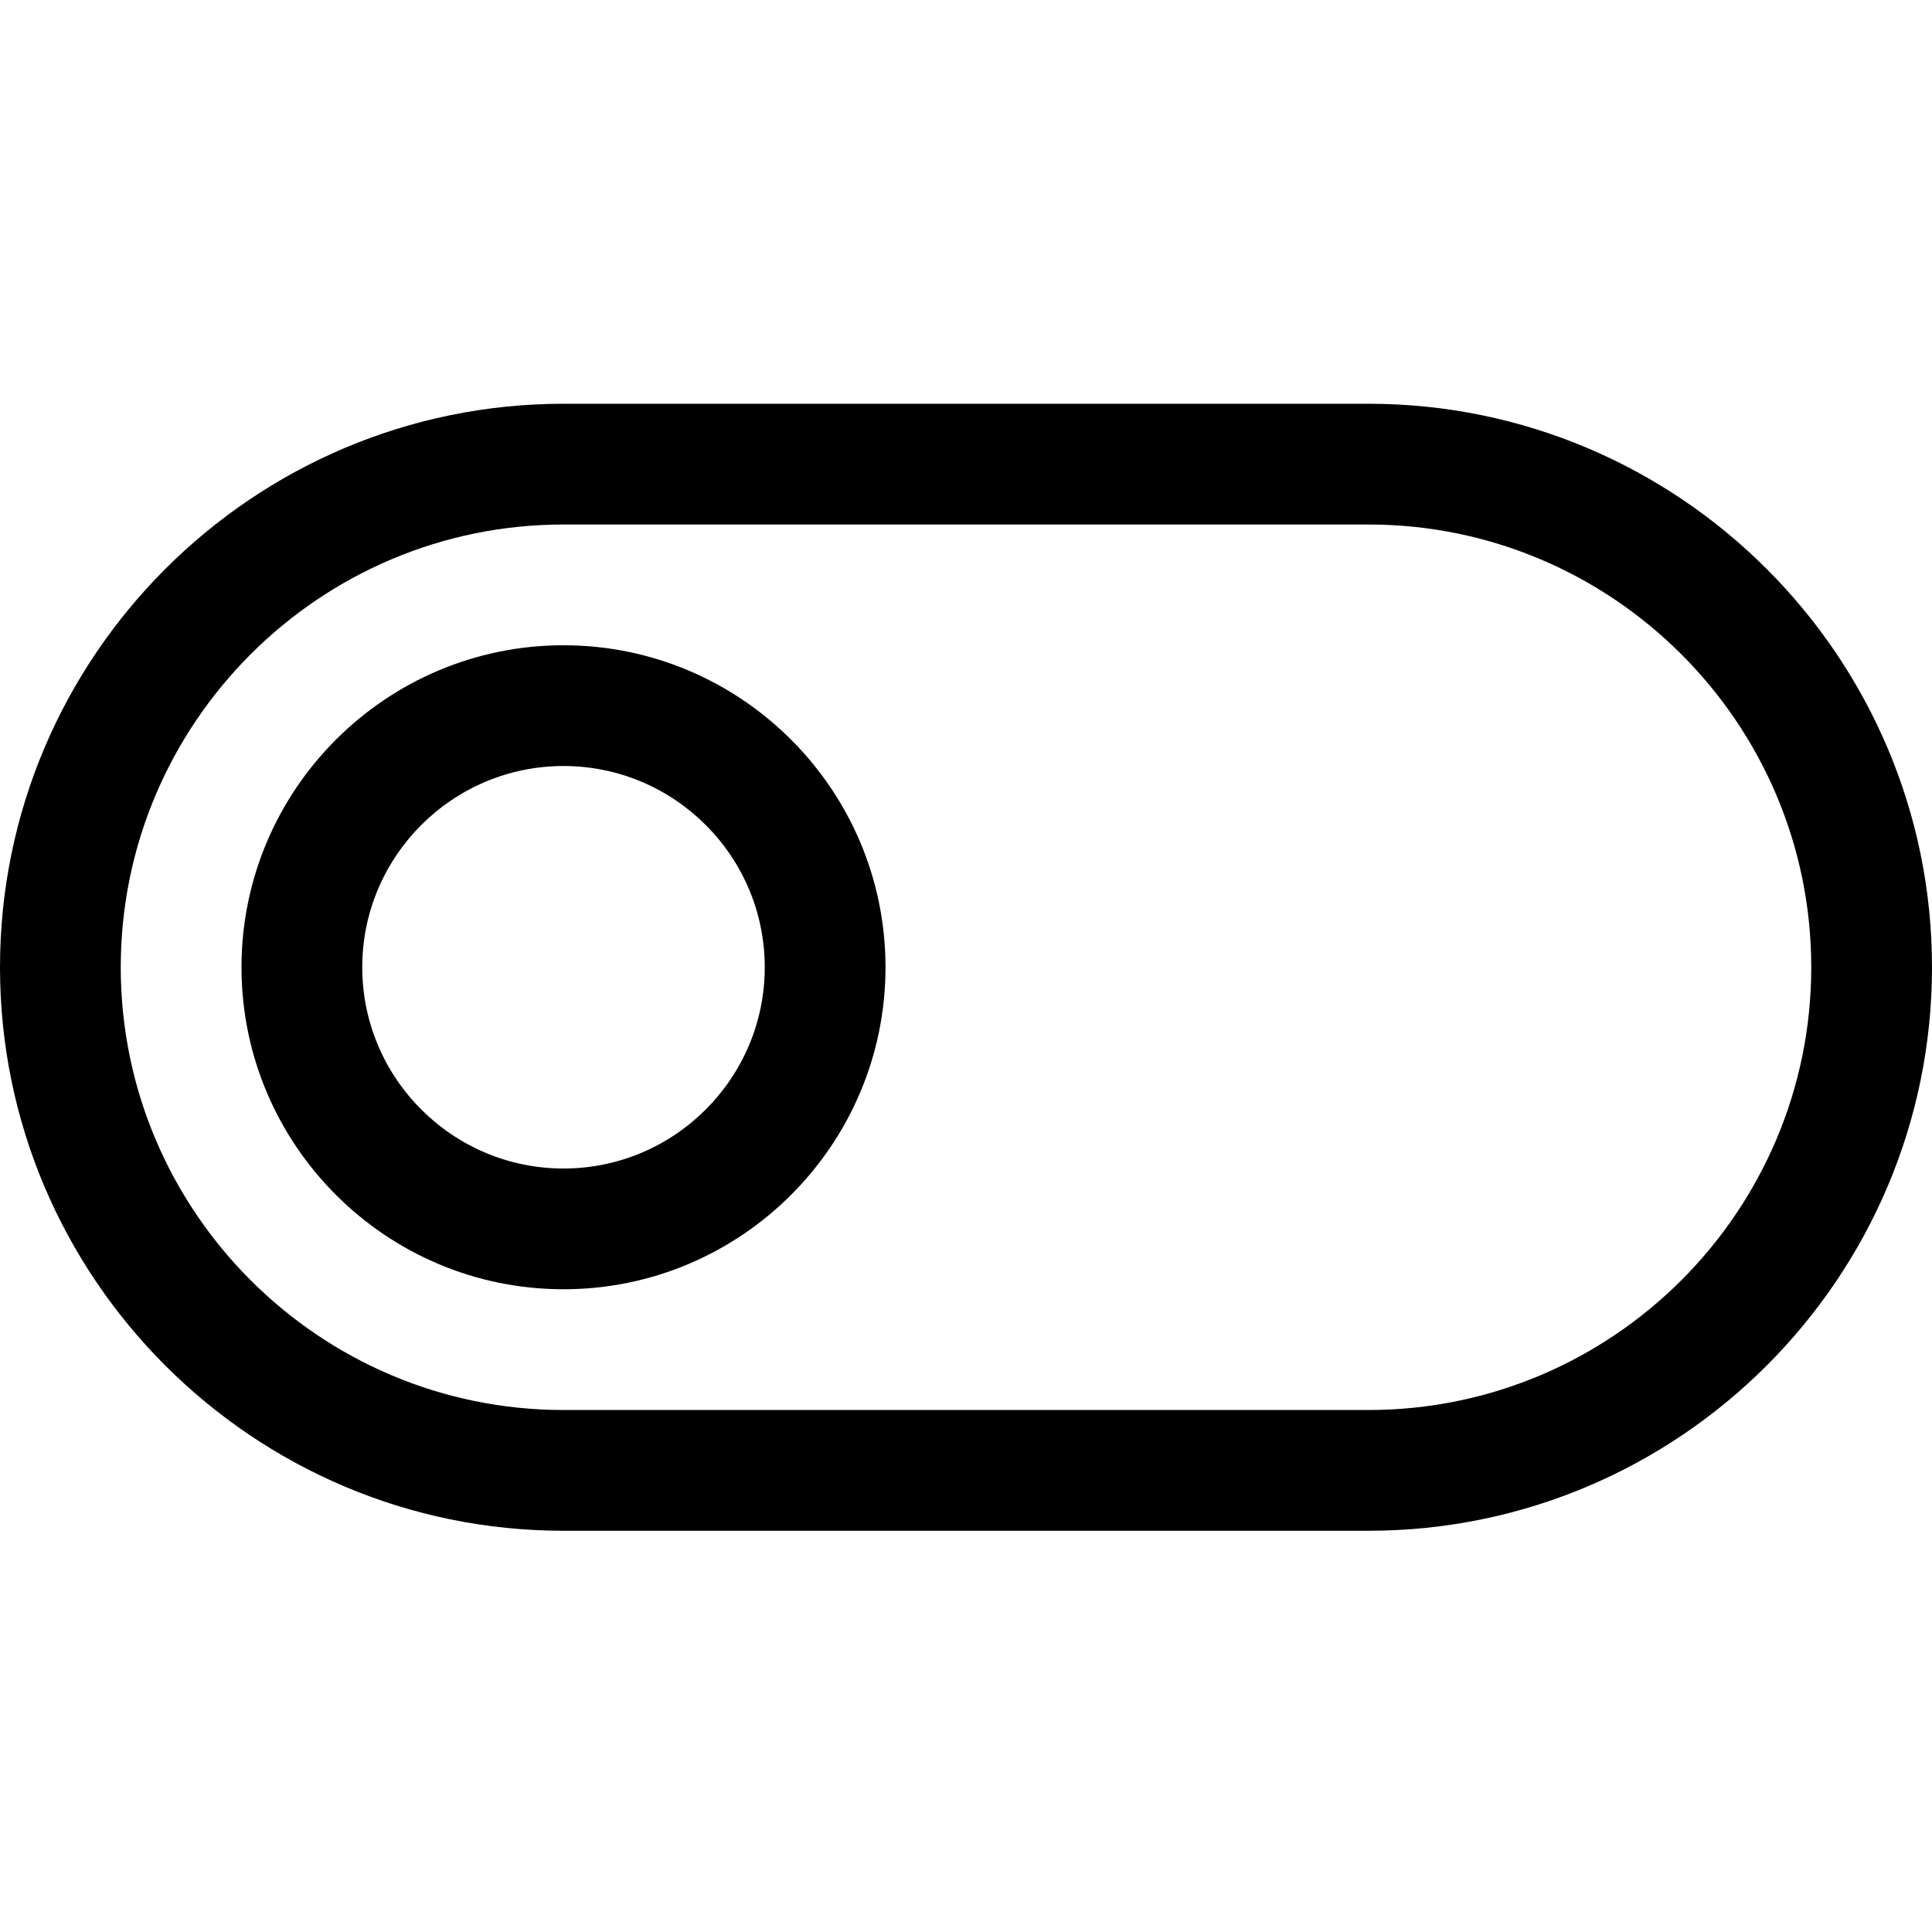
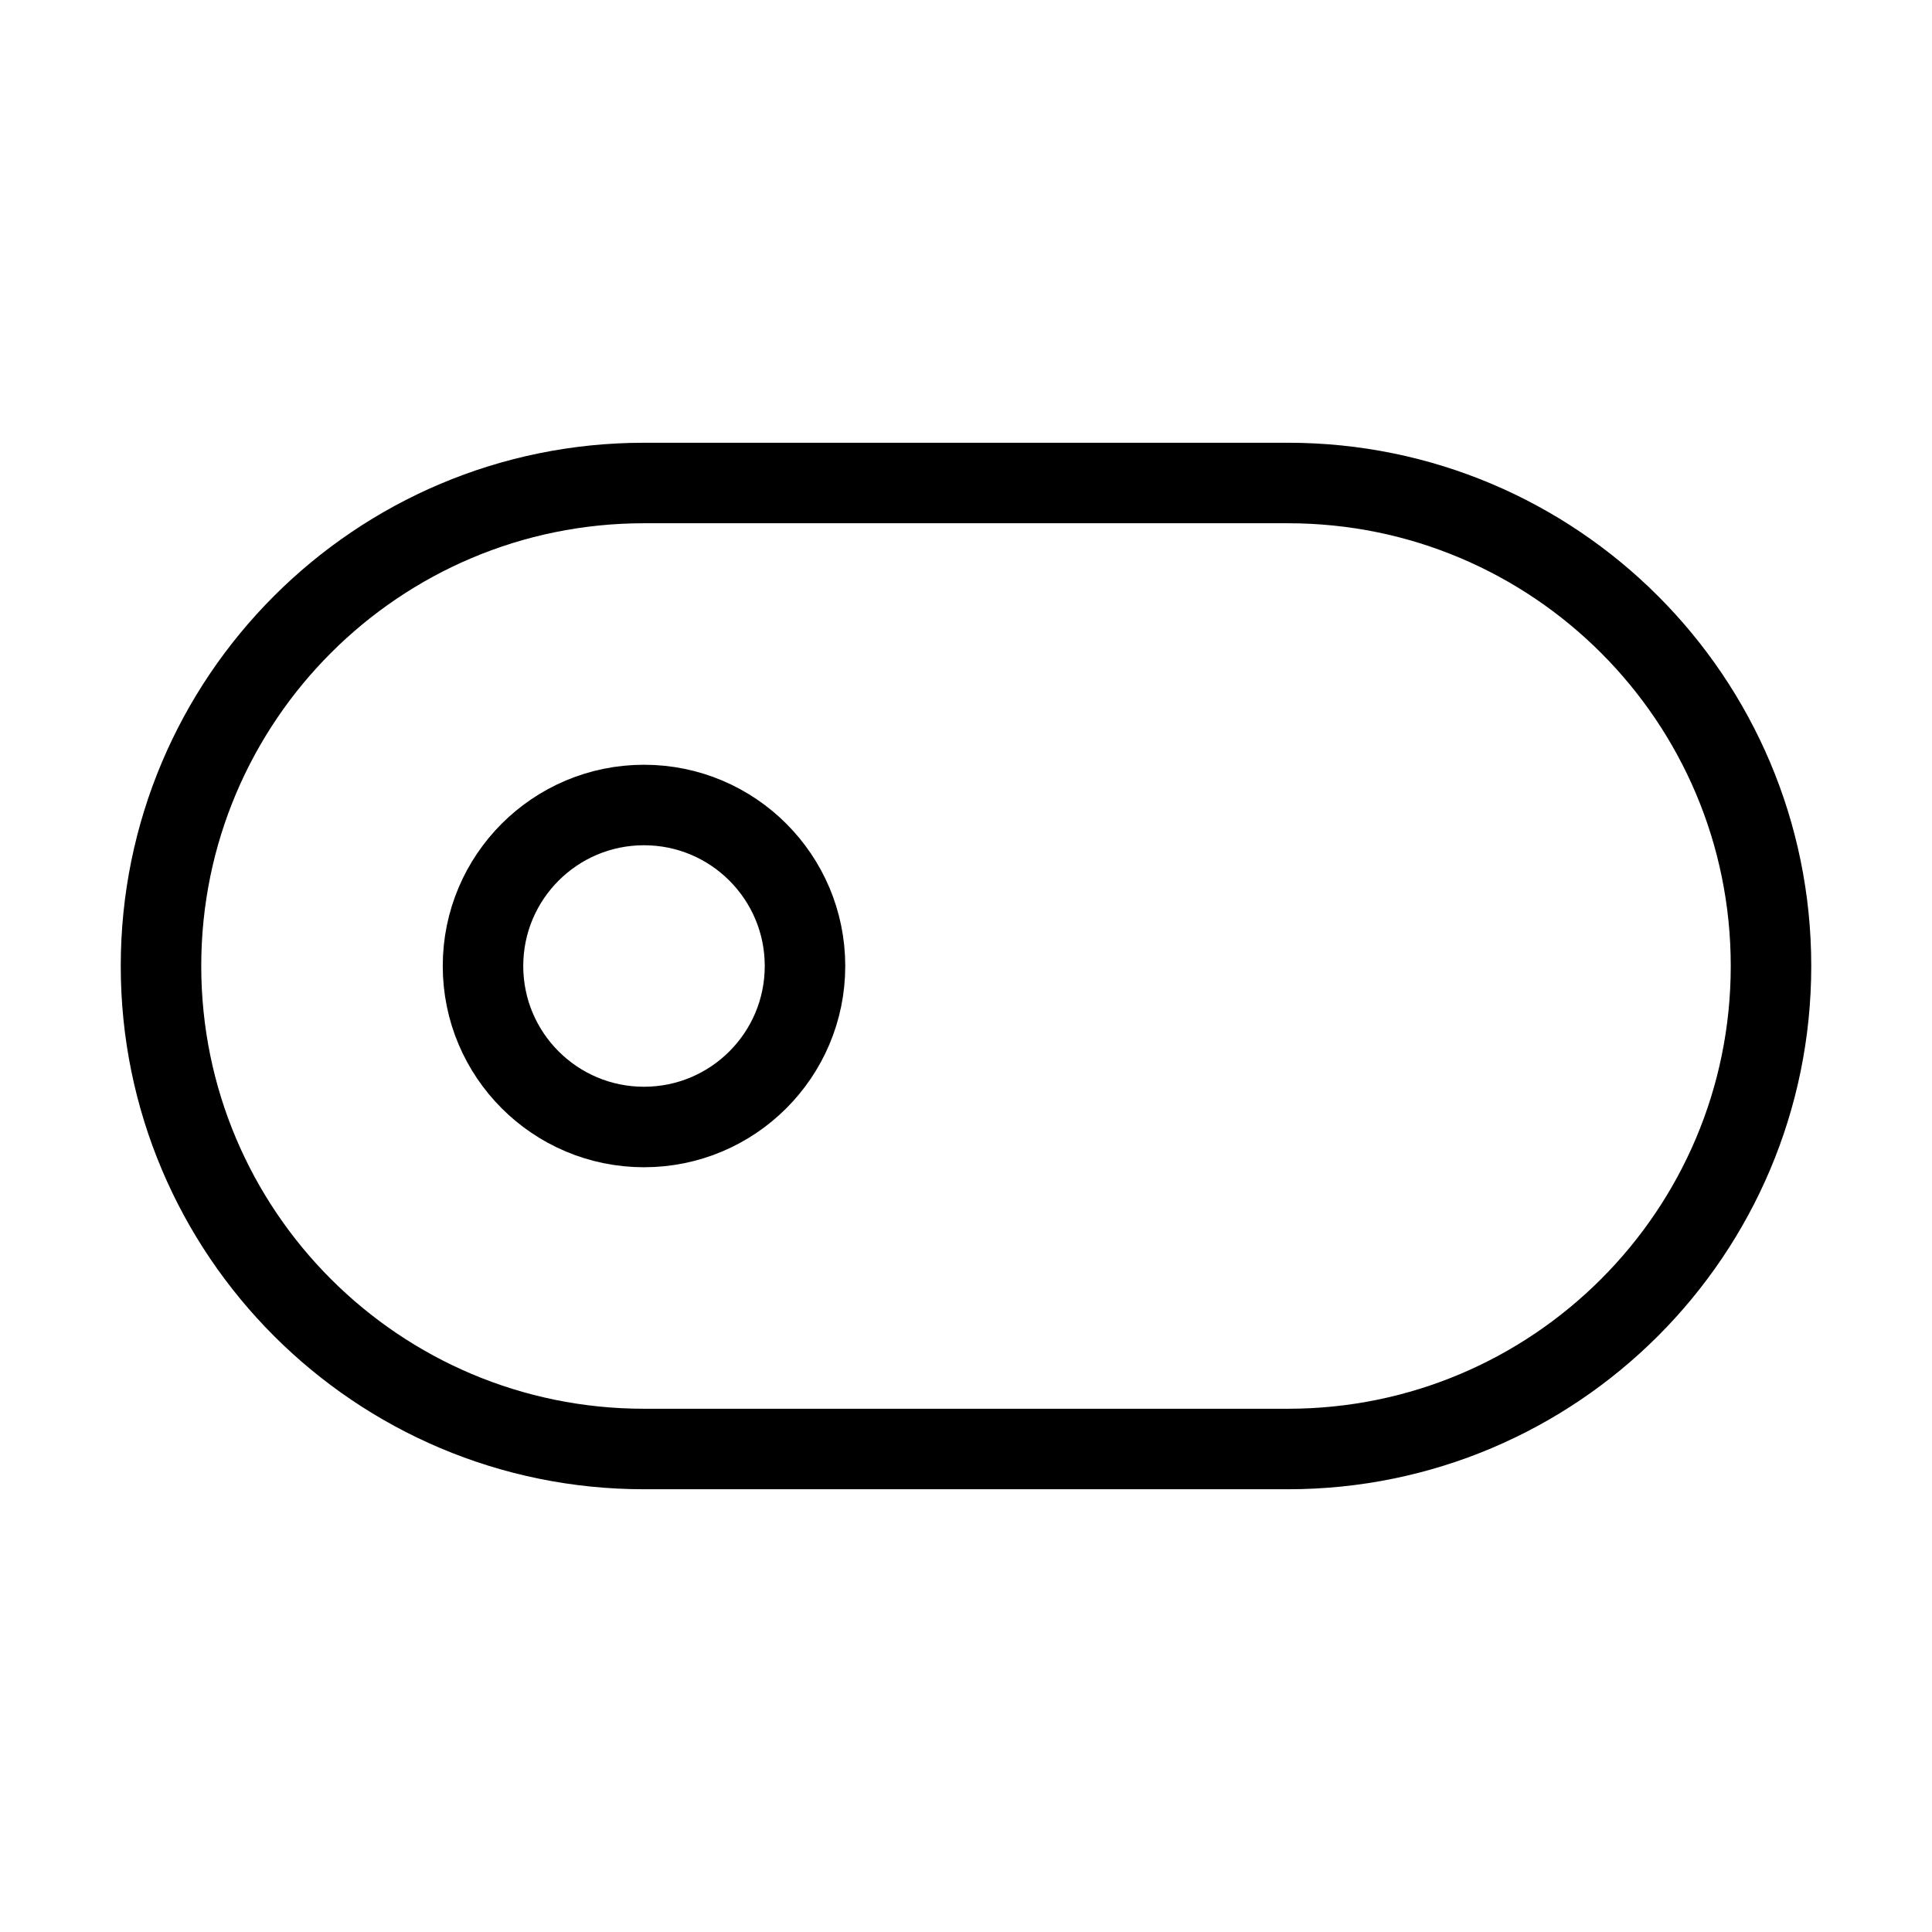
- <svg xmlns="http://www.w3.org/2000/svg" height="512pt" viewBox="0 -107 512 512" width="512pt">
-   <path d="m362.668 298.668h-213.336c-82.344 0-149.332-67.008-149.332-149.336 0-82.324 66.988-149.332 149.332-149.332h213.336c82.344 0 149.332 67.008 149.332 149.332 0 82.328-66.988 149.336-149.332 149.336zm-213.336-266.668c-64.703 0-117.332 52.652-117.332 117.332 0 64.684 52.629 117.336 117.332 117.336h213.336c64.703 0 117.332-52.652 117.332-117.336 0-64.68-52.629-117.332-117.332-117.332zm0 0" />
-   <path d="m149.332 234.668c-47.059 0-85.332-38.273-85.332-85.336 0-47.059 38.273-85.332 85.332-85.332 47.062 0 85.336 38.273 85.336 85.332 0 47.062-38.273 85.336-85.336 85.336zm0-138.668c-29.395 0-53.332 23.914-53.332 53.332 0 29.422 23.938 53.336 53.332 53.336 29.398 0 53.336-23.914 53.336-53.336 0-29.418-23.938-53.332-53.336-53.332zm0 0" />
+ <svg xmlns="http://www.w3.org/2000/svg" width="40" height="40" viewBox="0 0 24 24" stroke-width="1" stroke="#000000" fill="none" stroke-linecap="round" stroke-linejoin="round">
+   <path stroke="none" d="M0 0h24v24H0z" />
+   <circle cx="8" cy="12" r="2" />
+   <rect x="2" y="6" width="20" height="12" rx="6" />
</svg>
